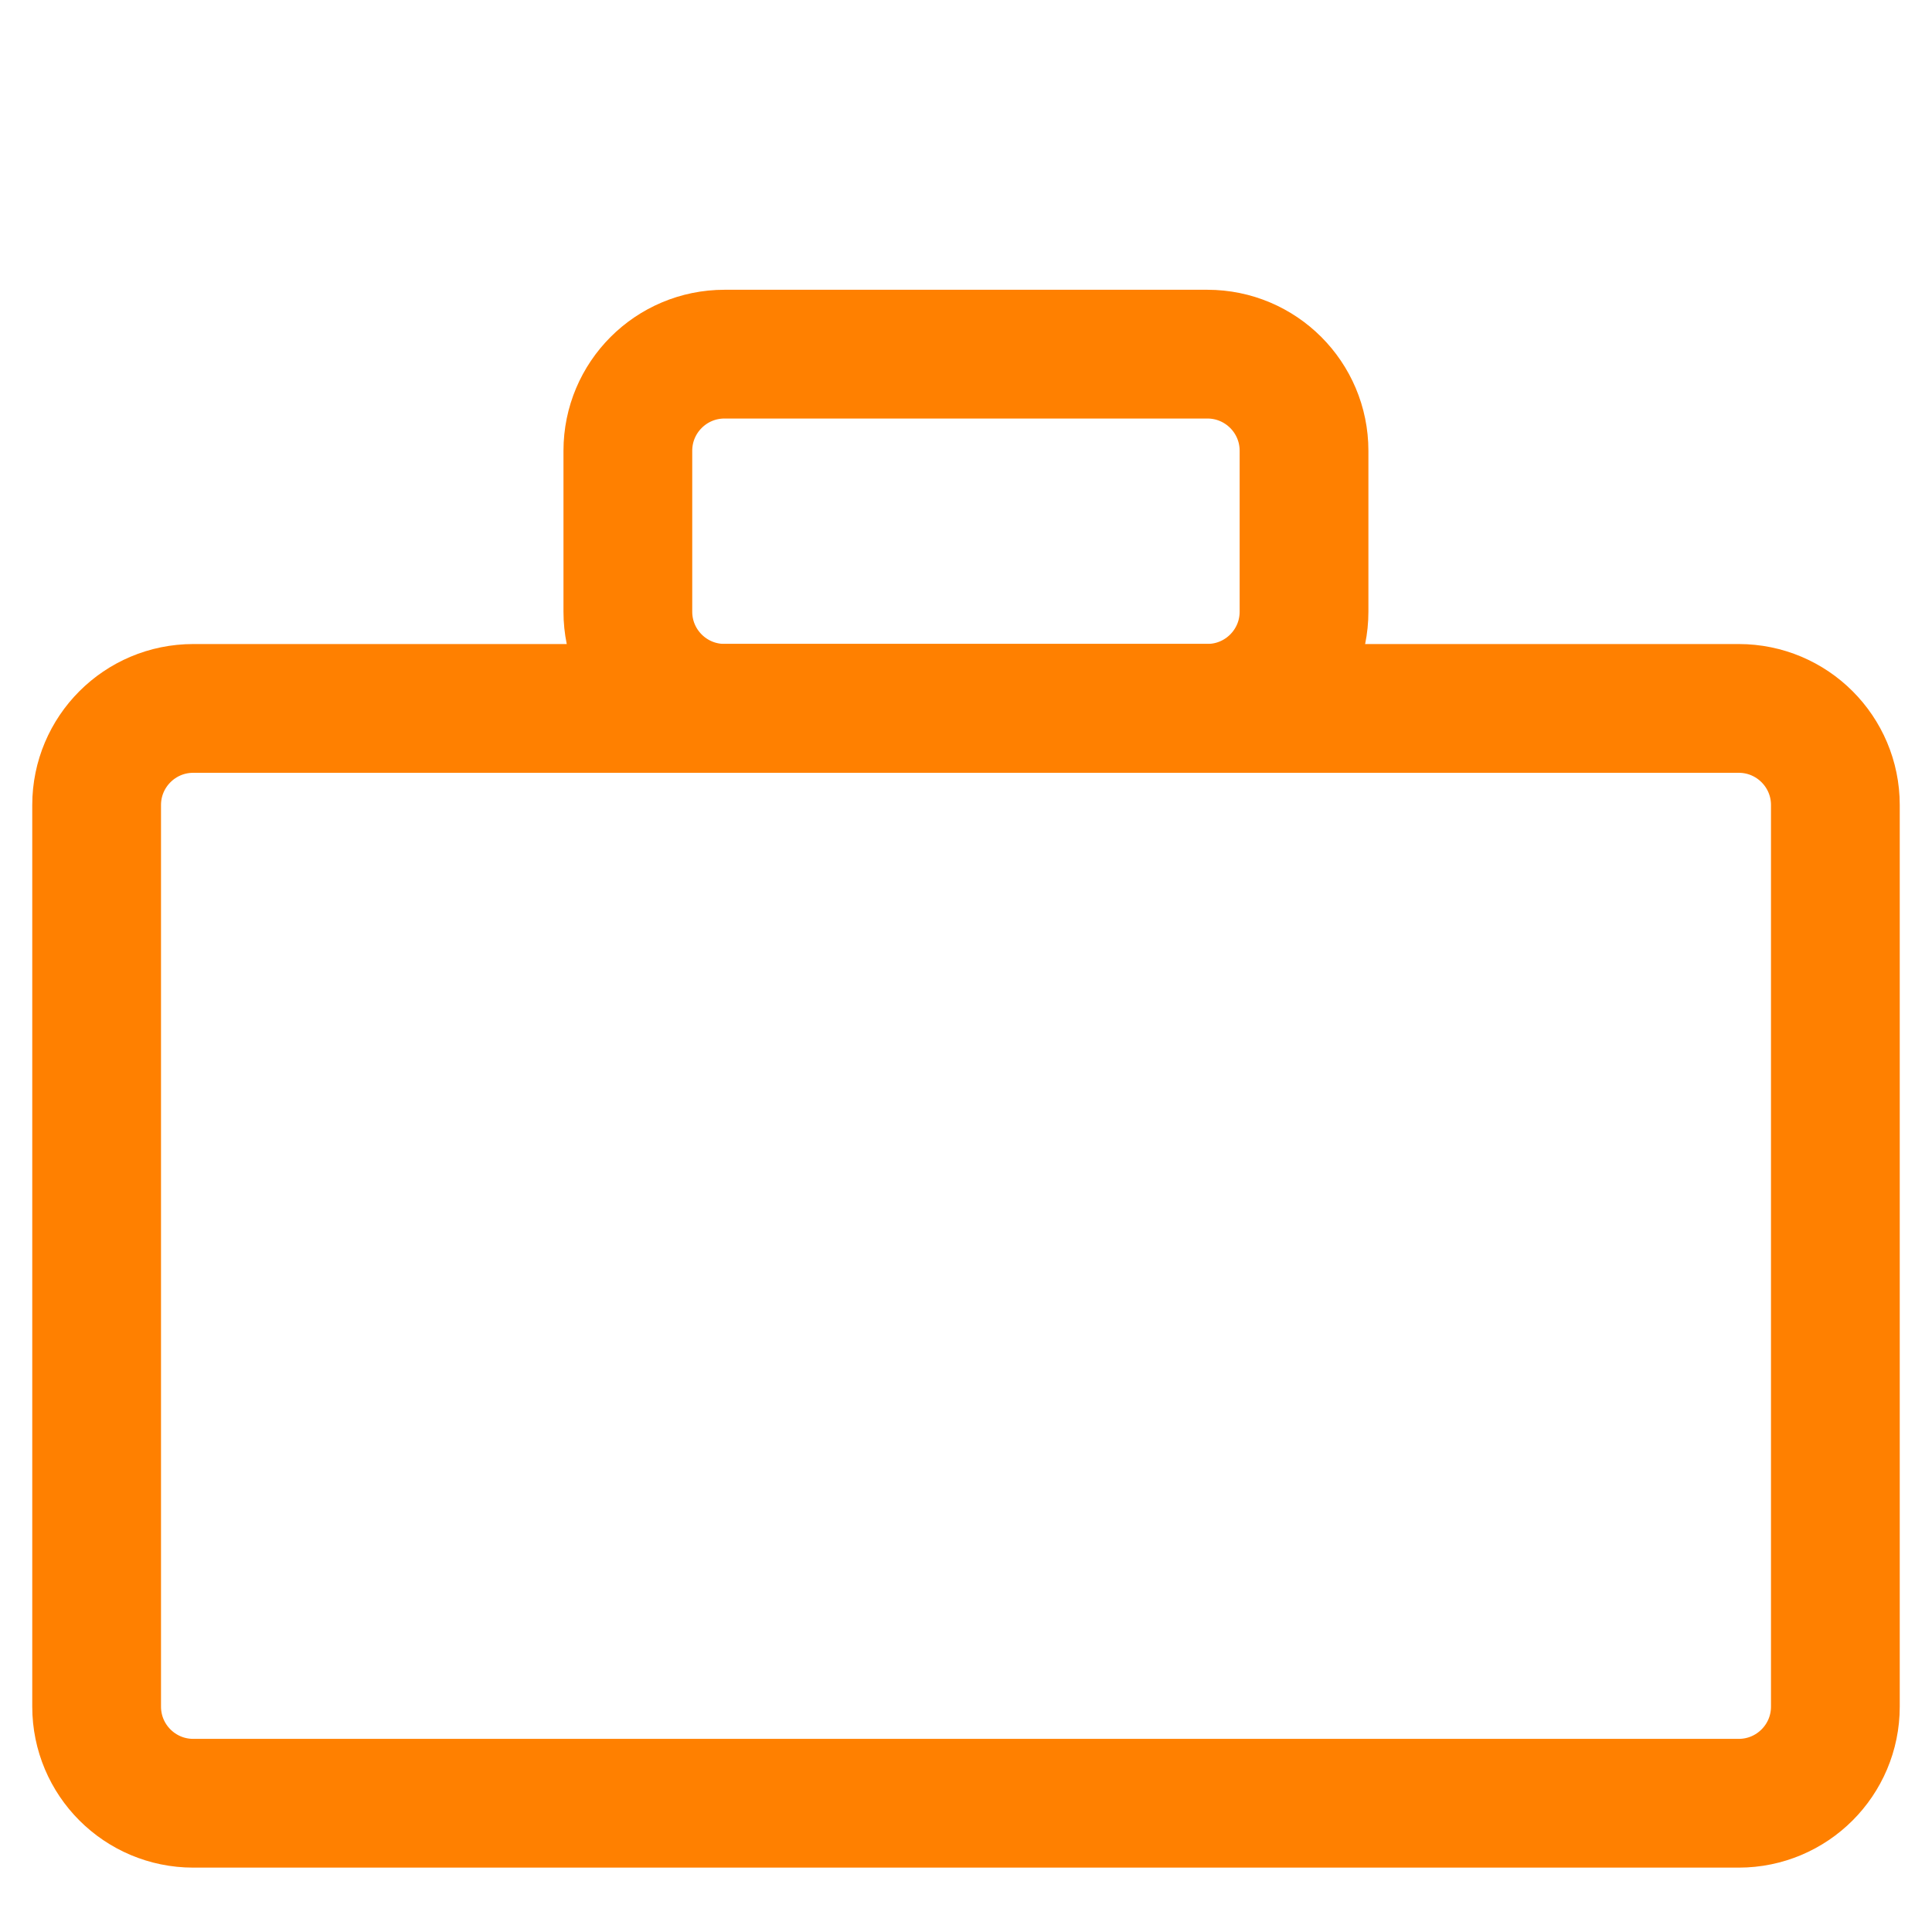
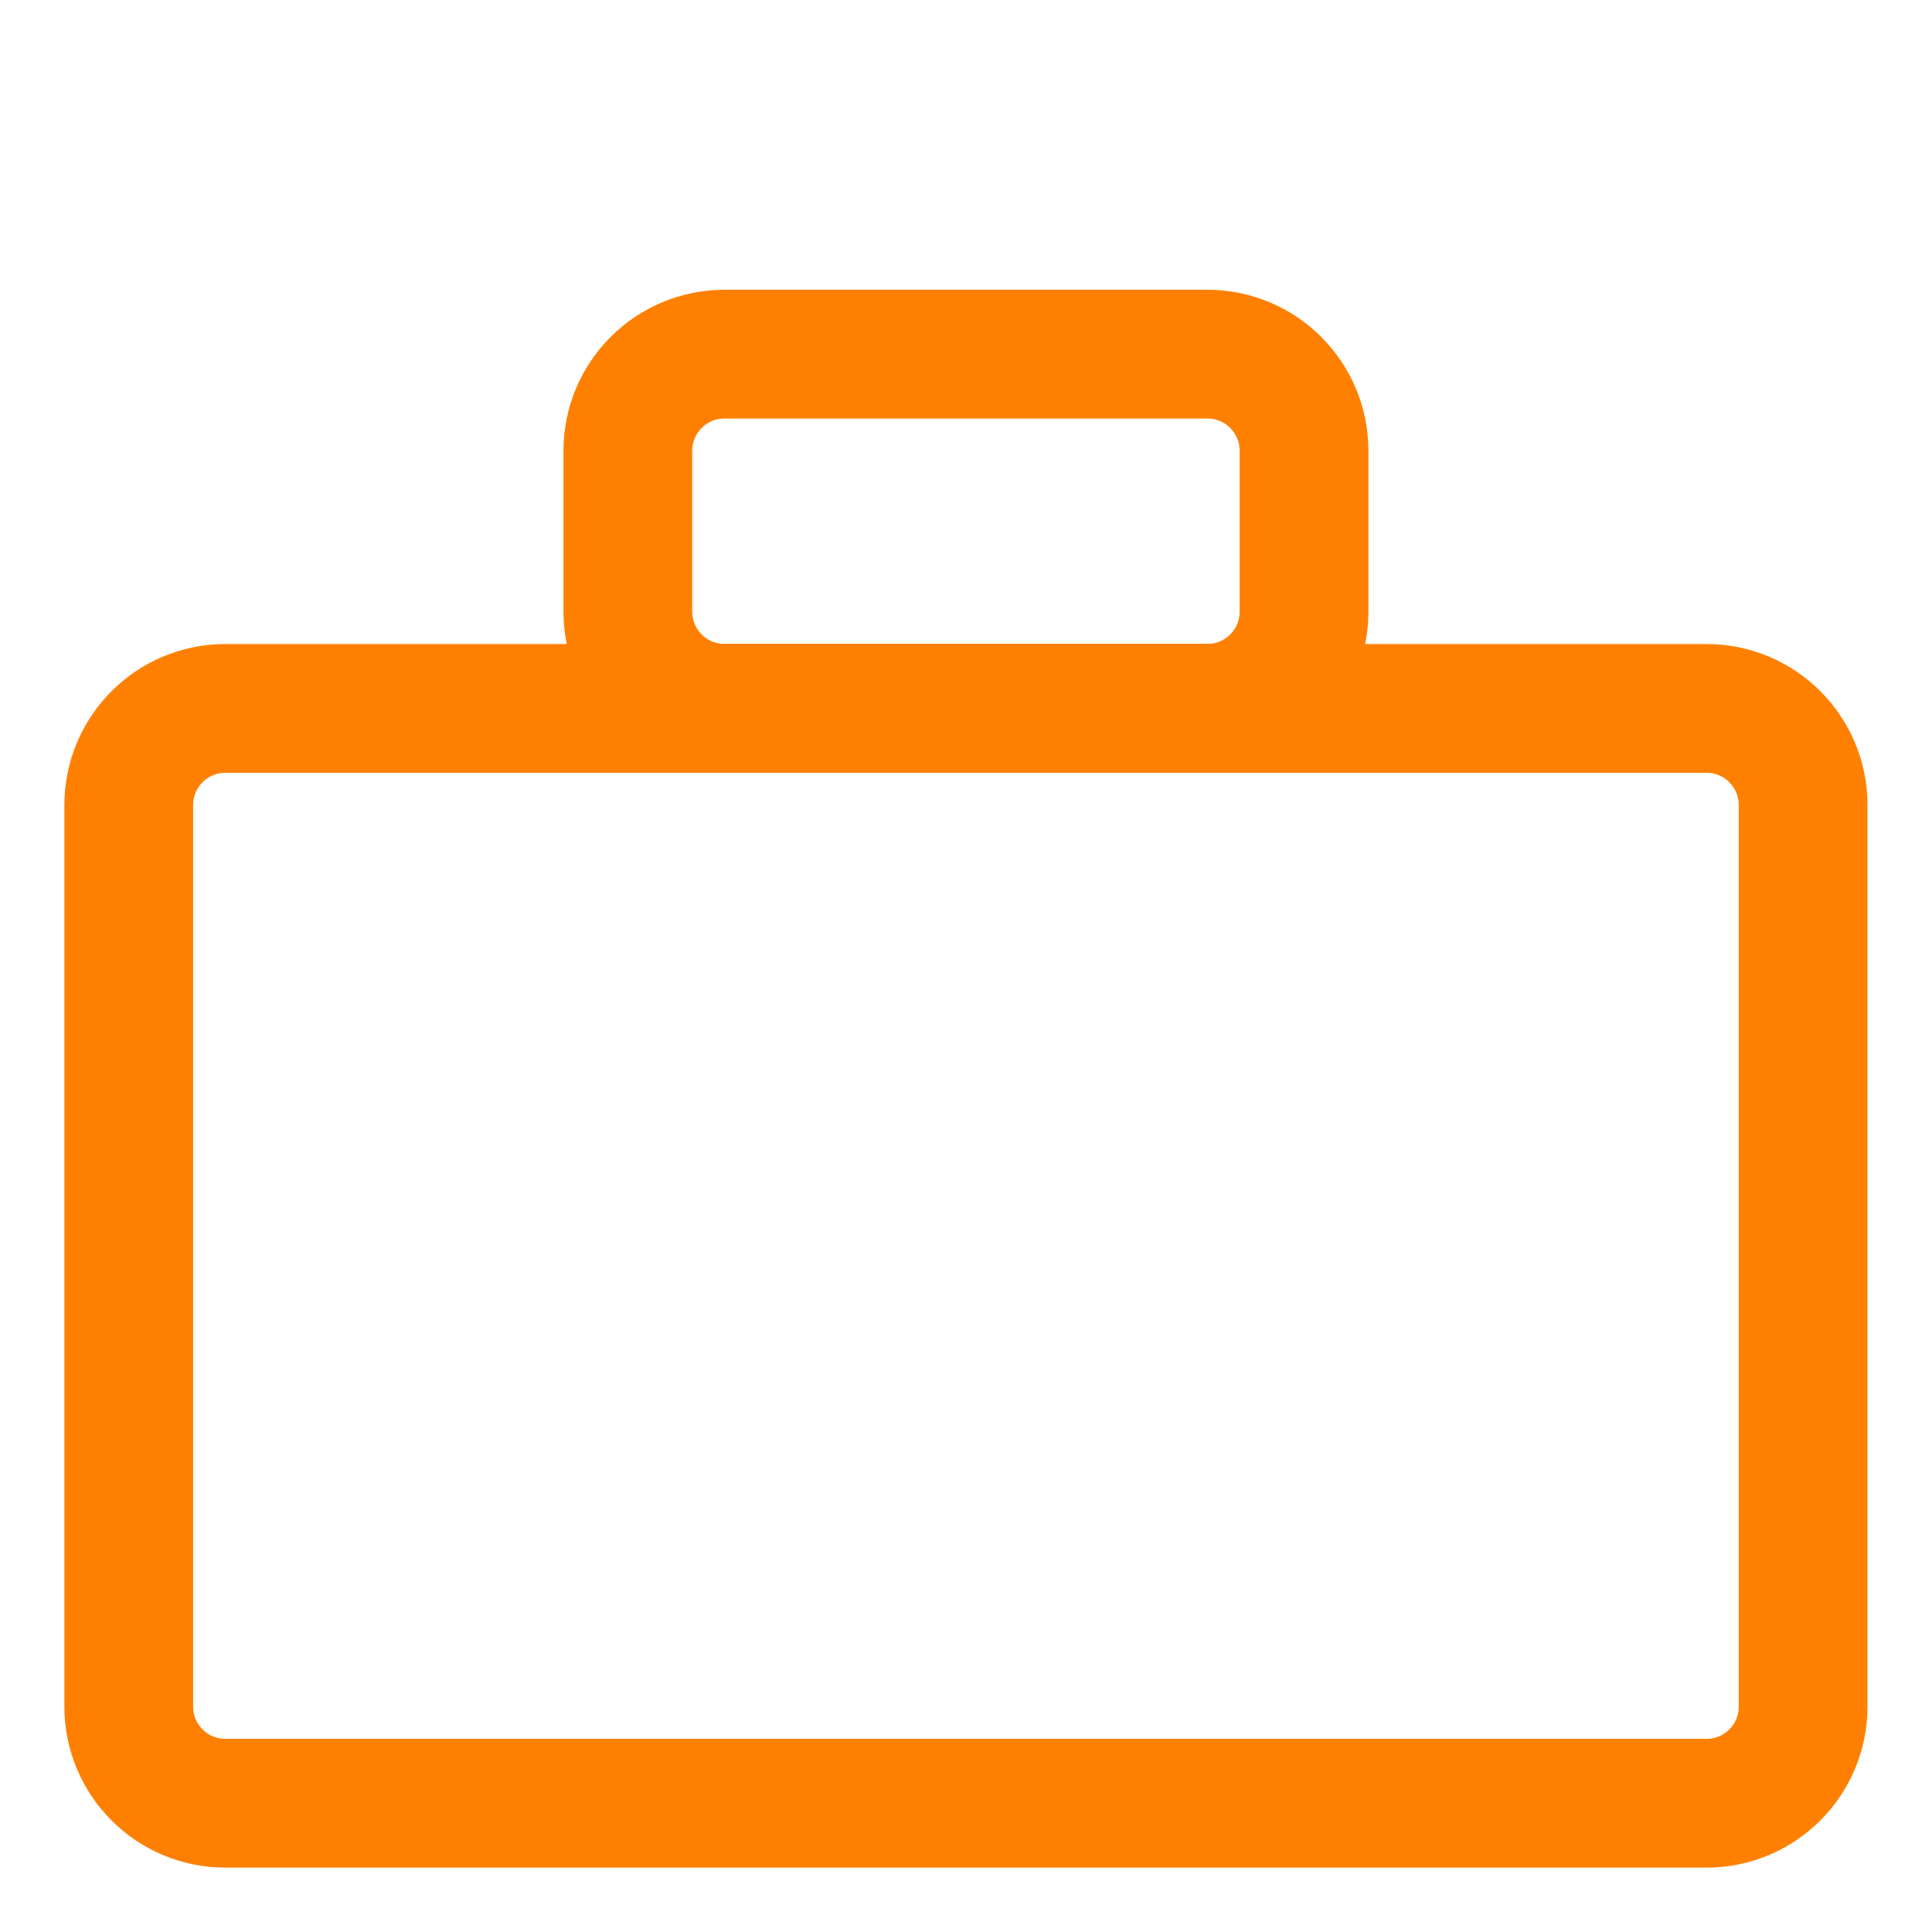
<svg xmlns="http://www.w3.org/2000/svg" width="60" height="60" viewBox="0 0 15.875 15.875" version="1.1" id="svg1">
  <defs id="defs1" />
  <g id="layer1" transform="translate(0,-281.125)">
    <rect style="fill:none;stroke:#ff8000;stroke-width:1.058;stroke-linecap:round;stroke-linejoin:round;stroke-dasharray:none;stroke-opacity:1" id="rect2" width="5.556" height="2.91" x="5.159" y="284.035" rx="0.794" ry="0.794" />
-     <rect style="fill:none;fill-opacity:1;stroke:#ff8000;stroke-width:1.058;stroke-linecap:round;stroke-linejoin:round;stroke-dasharray:none;stroke-opacity:1" id="rect1" width="14.287" height="8.996" x="0.794" y="286.946" rx="0.794" ry="0.794" />
+     <rect style="fill:none;fill-opacity:1;stroke:#ff8000;stroke-width:1.058;stroke-linecap:round;stroke-linejoin:round;stroke-dasharray:none;stroke-opacity:1" id="rect1" width="13.758" height="8.996" x="1.058" y="286.946" rx="0.794" ry="0.794" />
  </g>
</svg>
